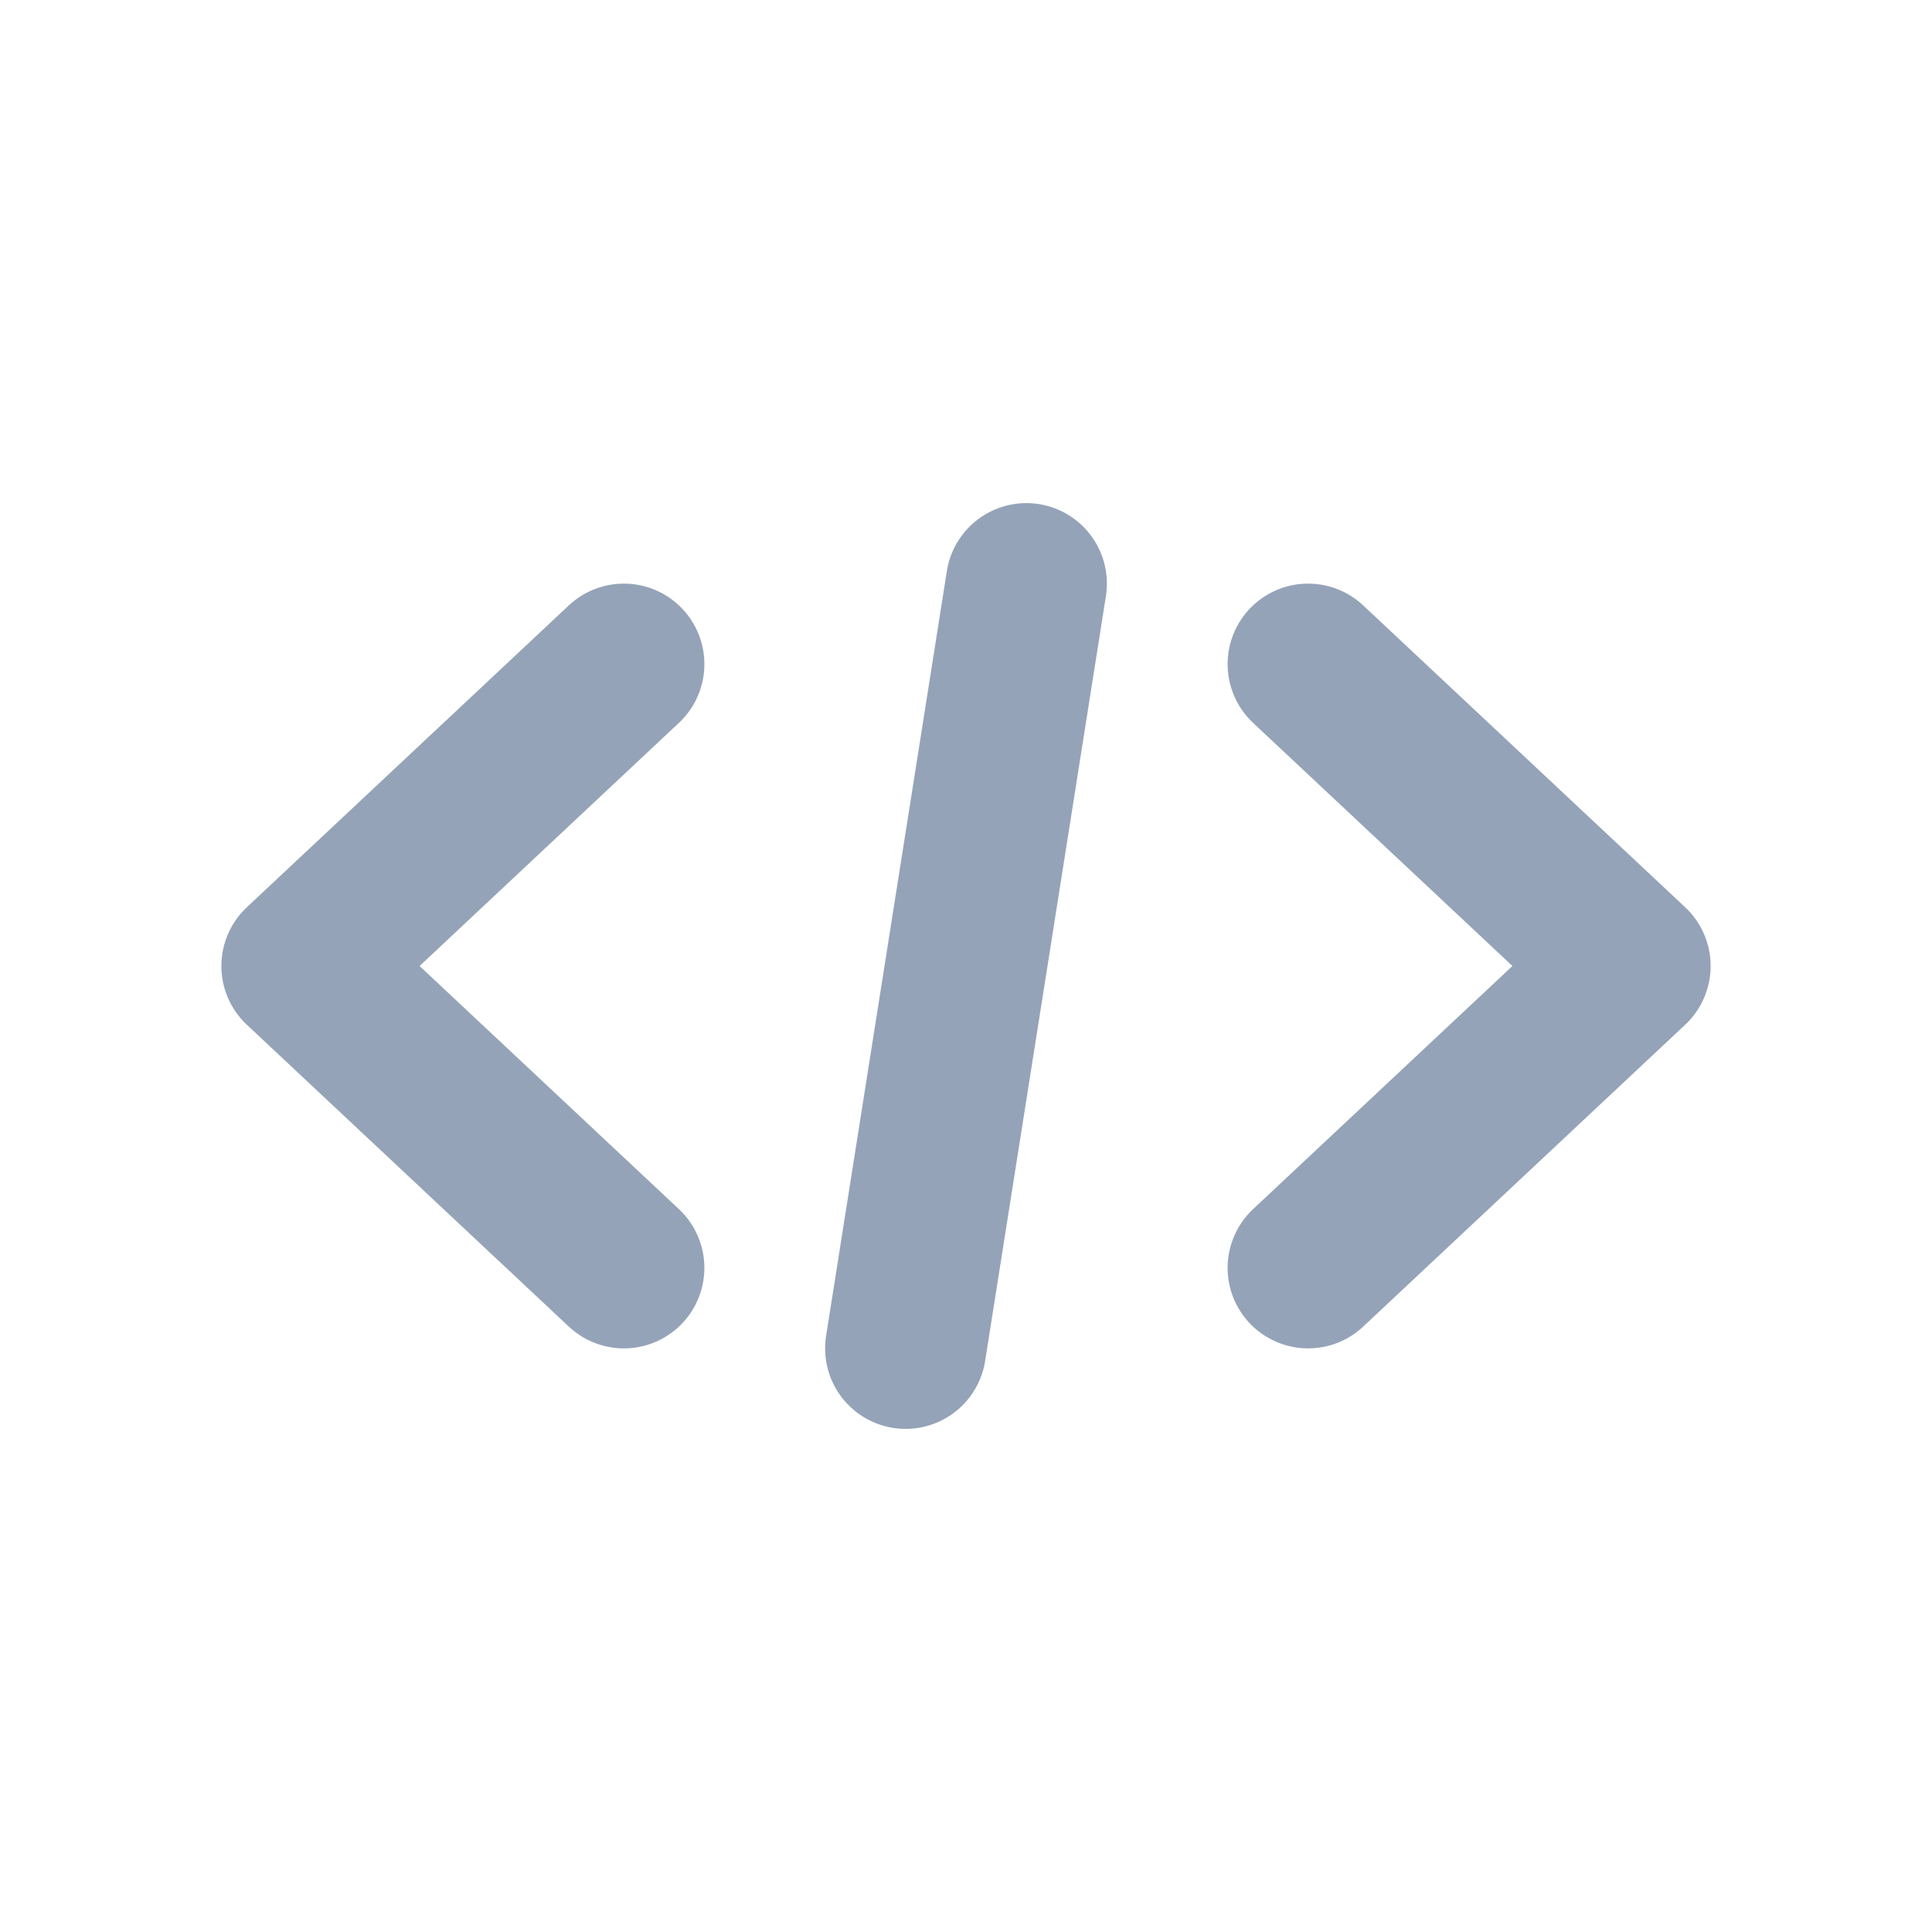
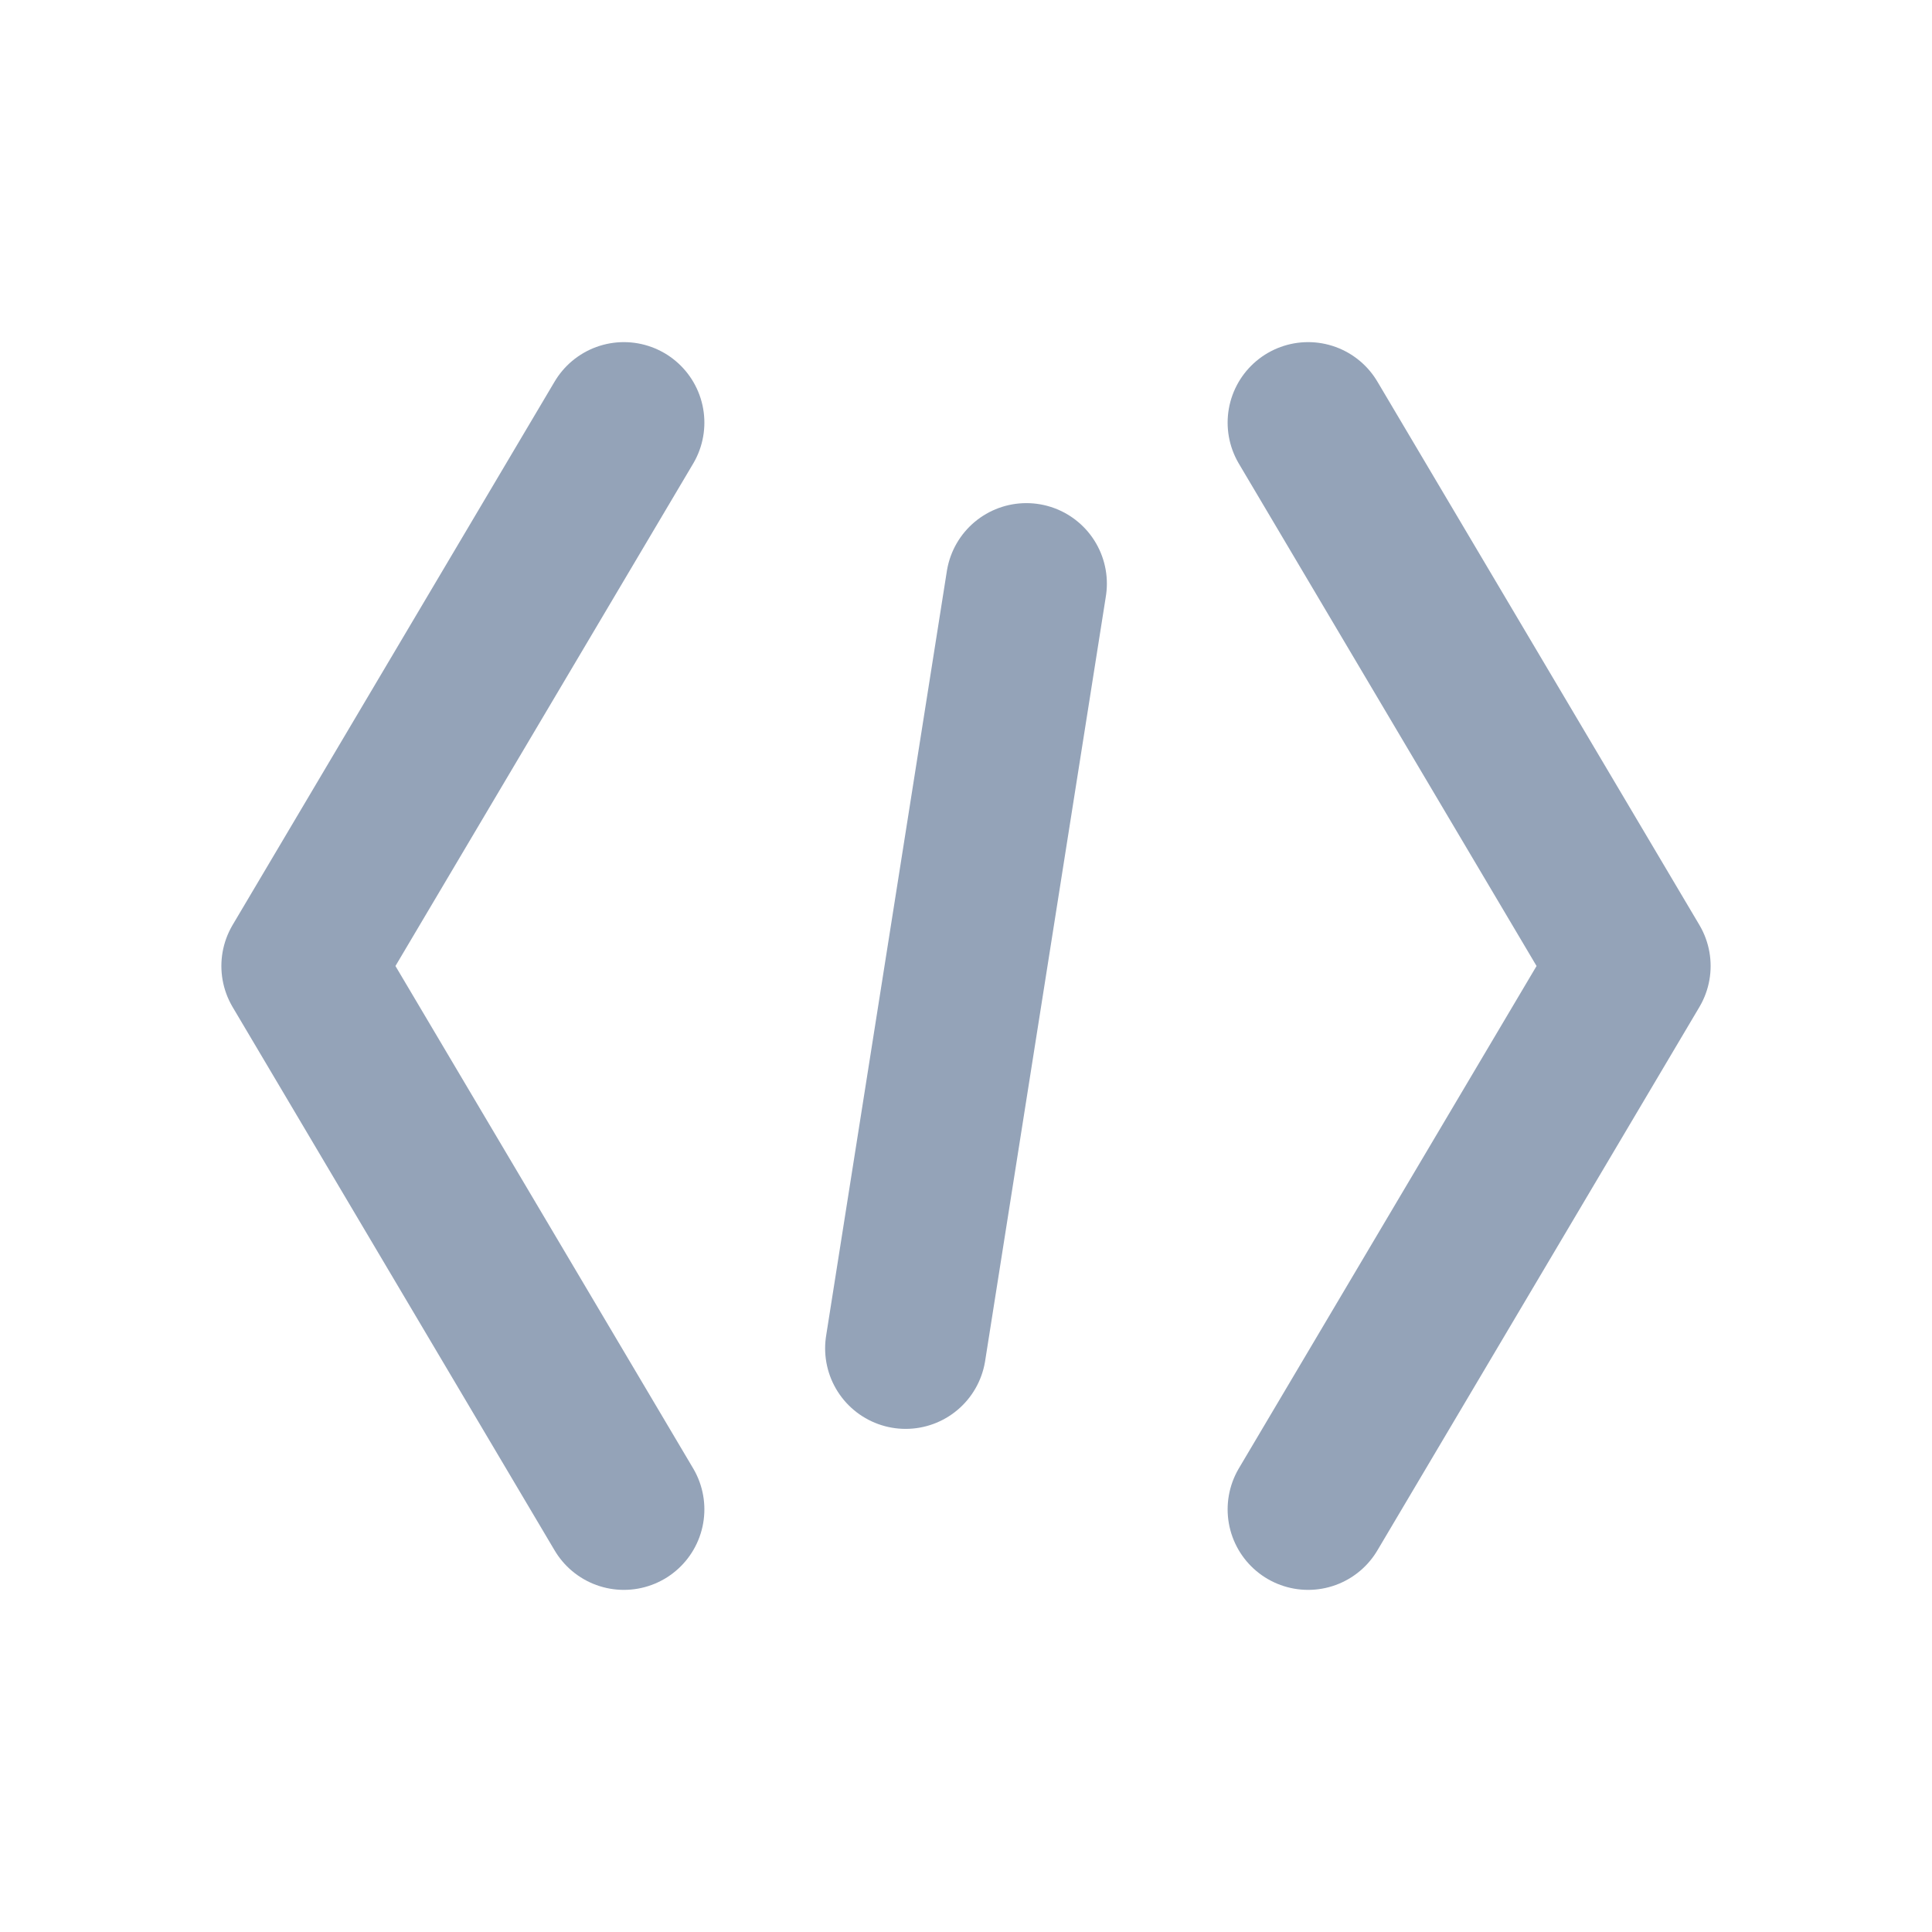
<svg xmlns="http://www.w3.org/2000/svg" viewBox="0 0 24 24" fill="none">
  <g stroke="#94A3B8" stroke-width="2" stroke-linecap="round" stroke-linejoin="round">
-     <path d="M7.75 8.25L3.75 12L7.75 15.75" />
-     <path d="M16.25 8.25L20.25 12L16.25 15.75" />
+     <path d="M7.75 5.25L3.75 12L7.75 18.75" />
+     <path d="M16.25 5.25L20.25 12L16.25 18.75" />
    <path d="M12.75 7.25L11.25 16.75" />
  </g>
</svg>
